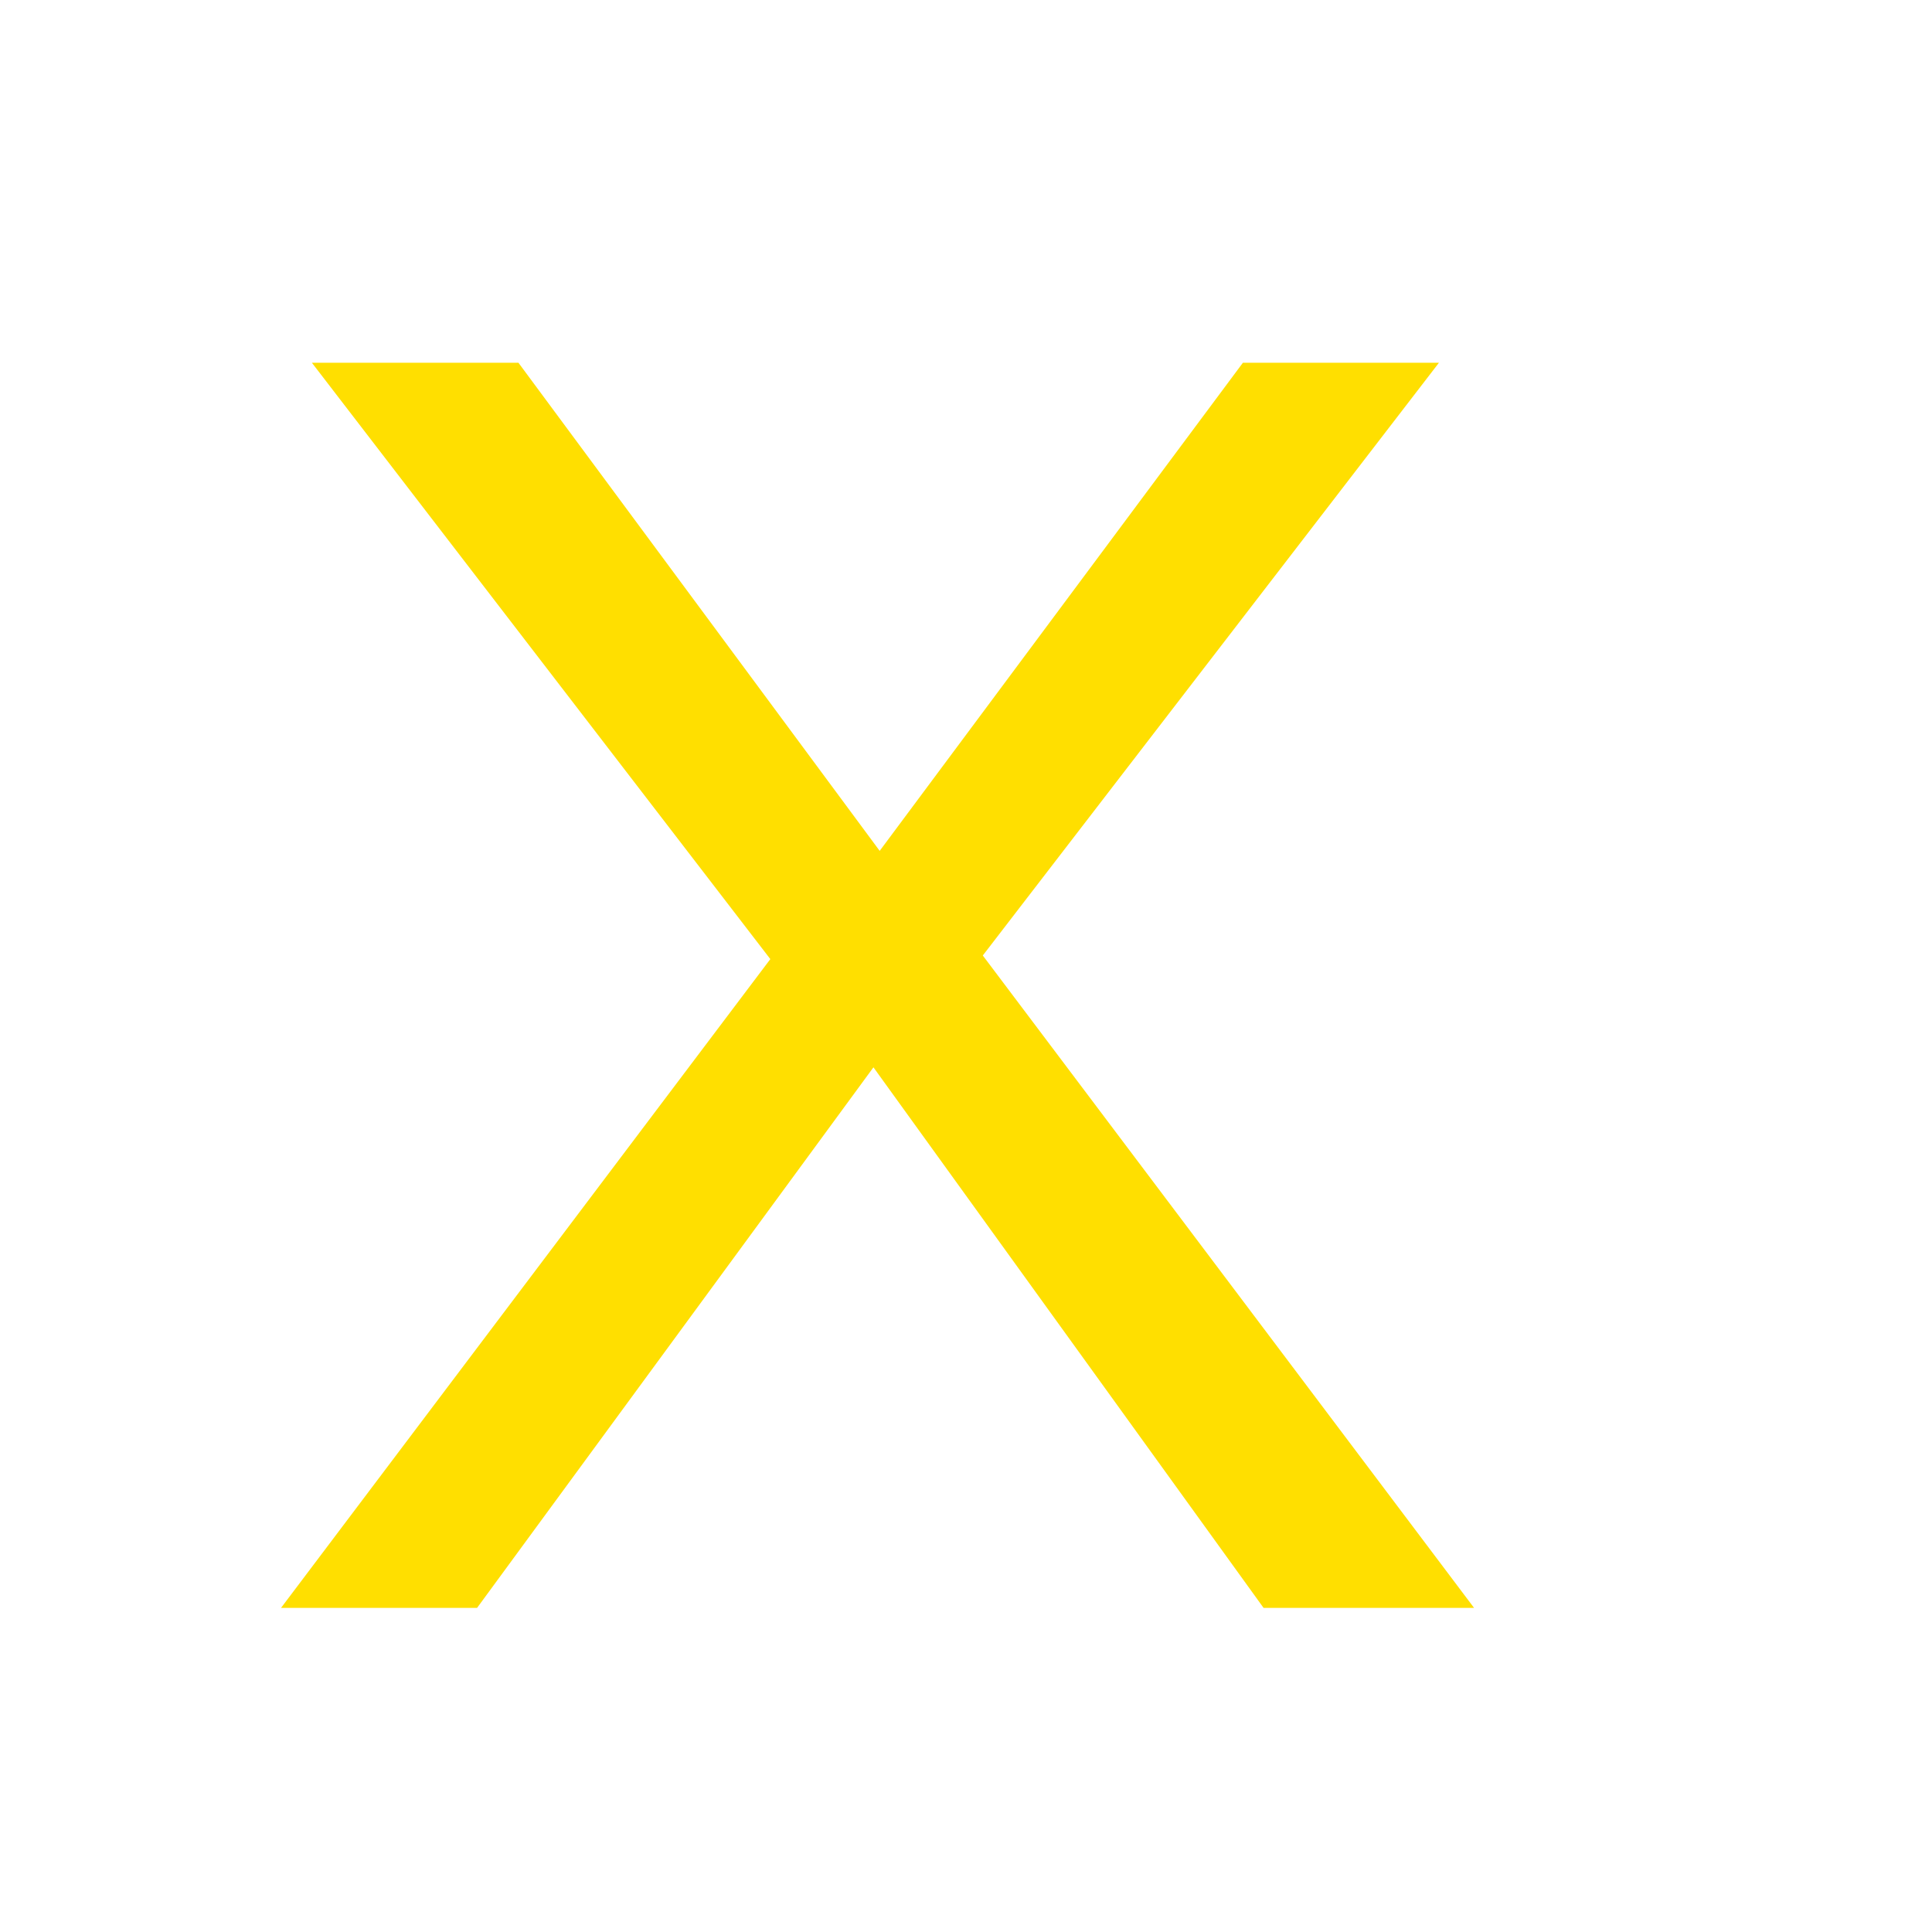
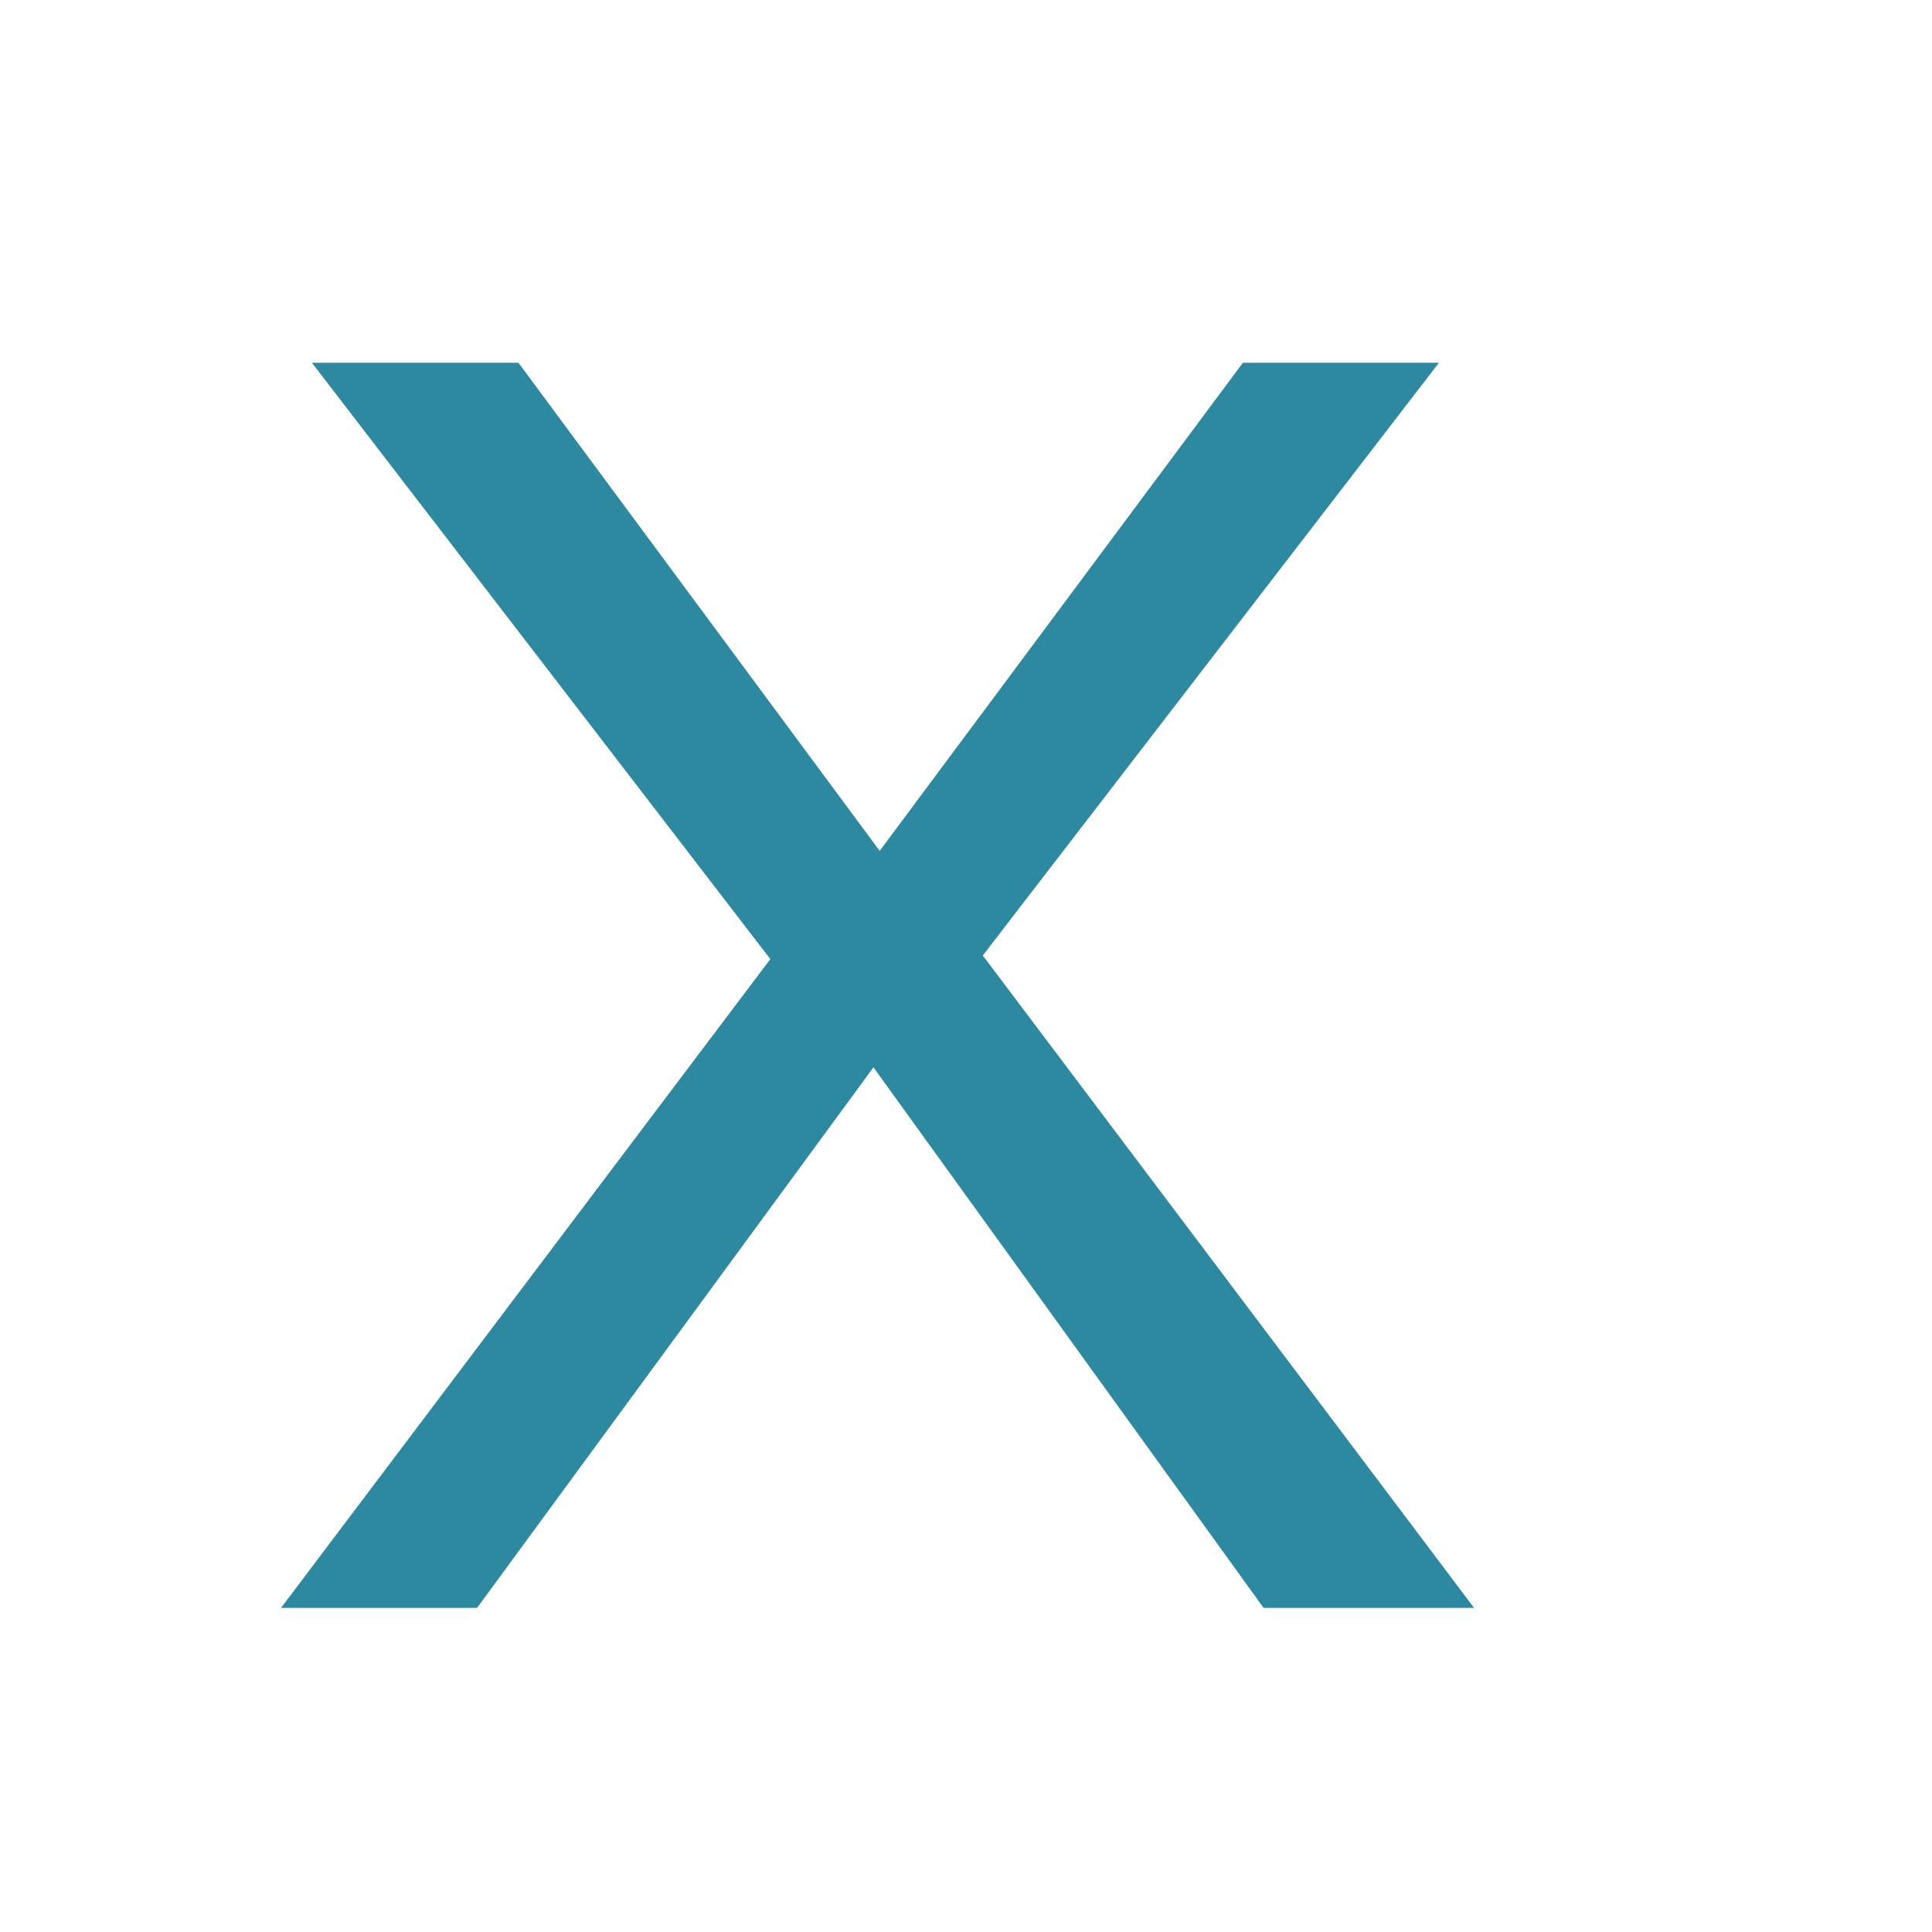
<svg xmlns="http://www.w3.org/2000/svg" width="20mm" height="20mm" viewBox="0 0 100 100" id="svg2" version="1.1">
  <defs id="defs4" />
  <g id="layer1">
-     <text xml:space="preserve" style="font-style:normal;font-weight:normal;font-size:98.197px;line-height:125%;font-family:sans-serif;letter-spacing:0px;word-spacing:0px;fill:#FFDF00;fill-opacity:1;stroke:none;stroke-width:1px;stroke-linecap:butt;stroke-linejoin:miter;stroke-opacity:1" x="12.982" y="90.535" id="text3445" transform="scale(1.087847,0.9192467)">
+     <text xml:space="preserve" style="font-style:normal;font-weight:normal;font-size:98.197px;line-height:125%;font-family:sans-serif;letter-spacing:0px;word-spacing:0px;fill:#2c89a0;fill-opacity:1;stroke:none;stroke-width:1px;stroke-linecap:butt;stroke-linejoin:miter;stroke-opacity:1;" x="12.982" y="90.535" id="text3445" transform="scale(1.087847,0.9192467)">
      <tspan id="tspan3447" x="12.982" y="90.535">X</tspan>
    </text>
  </g>
</svg>
